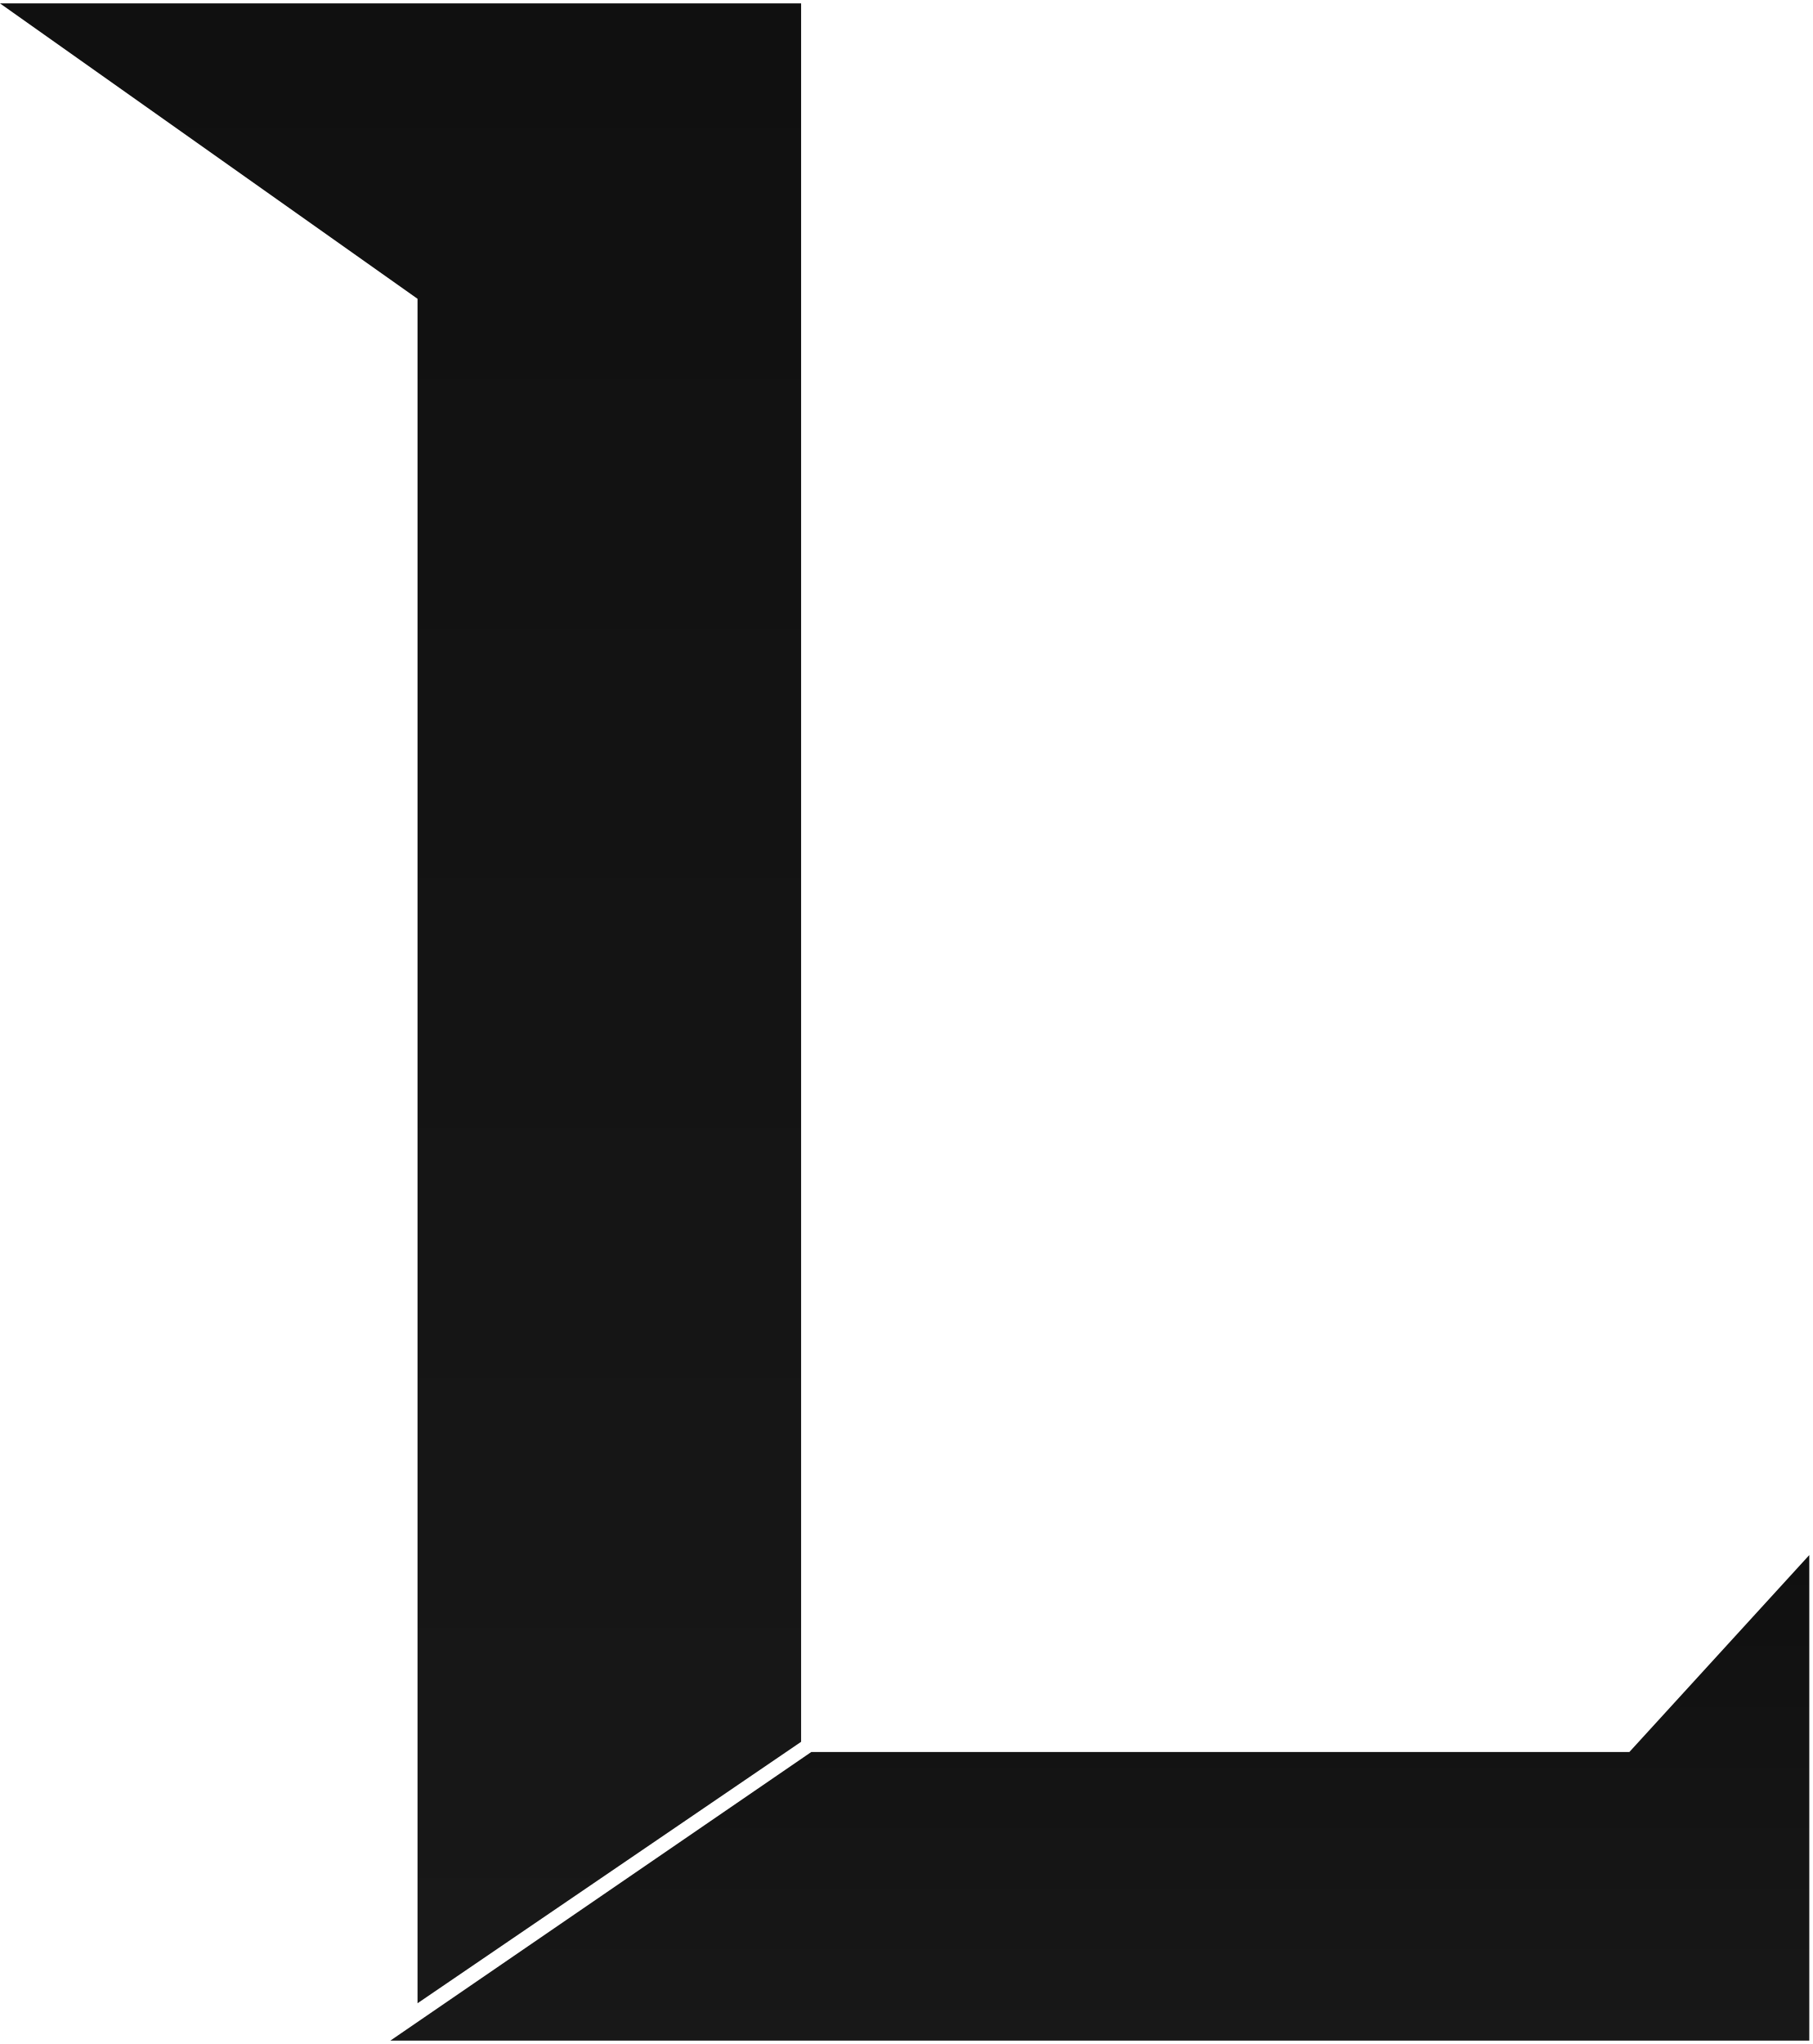
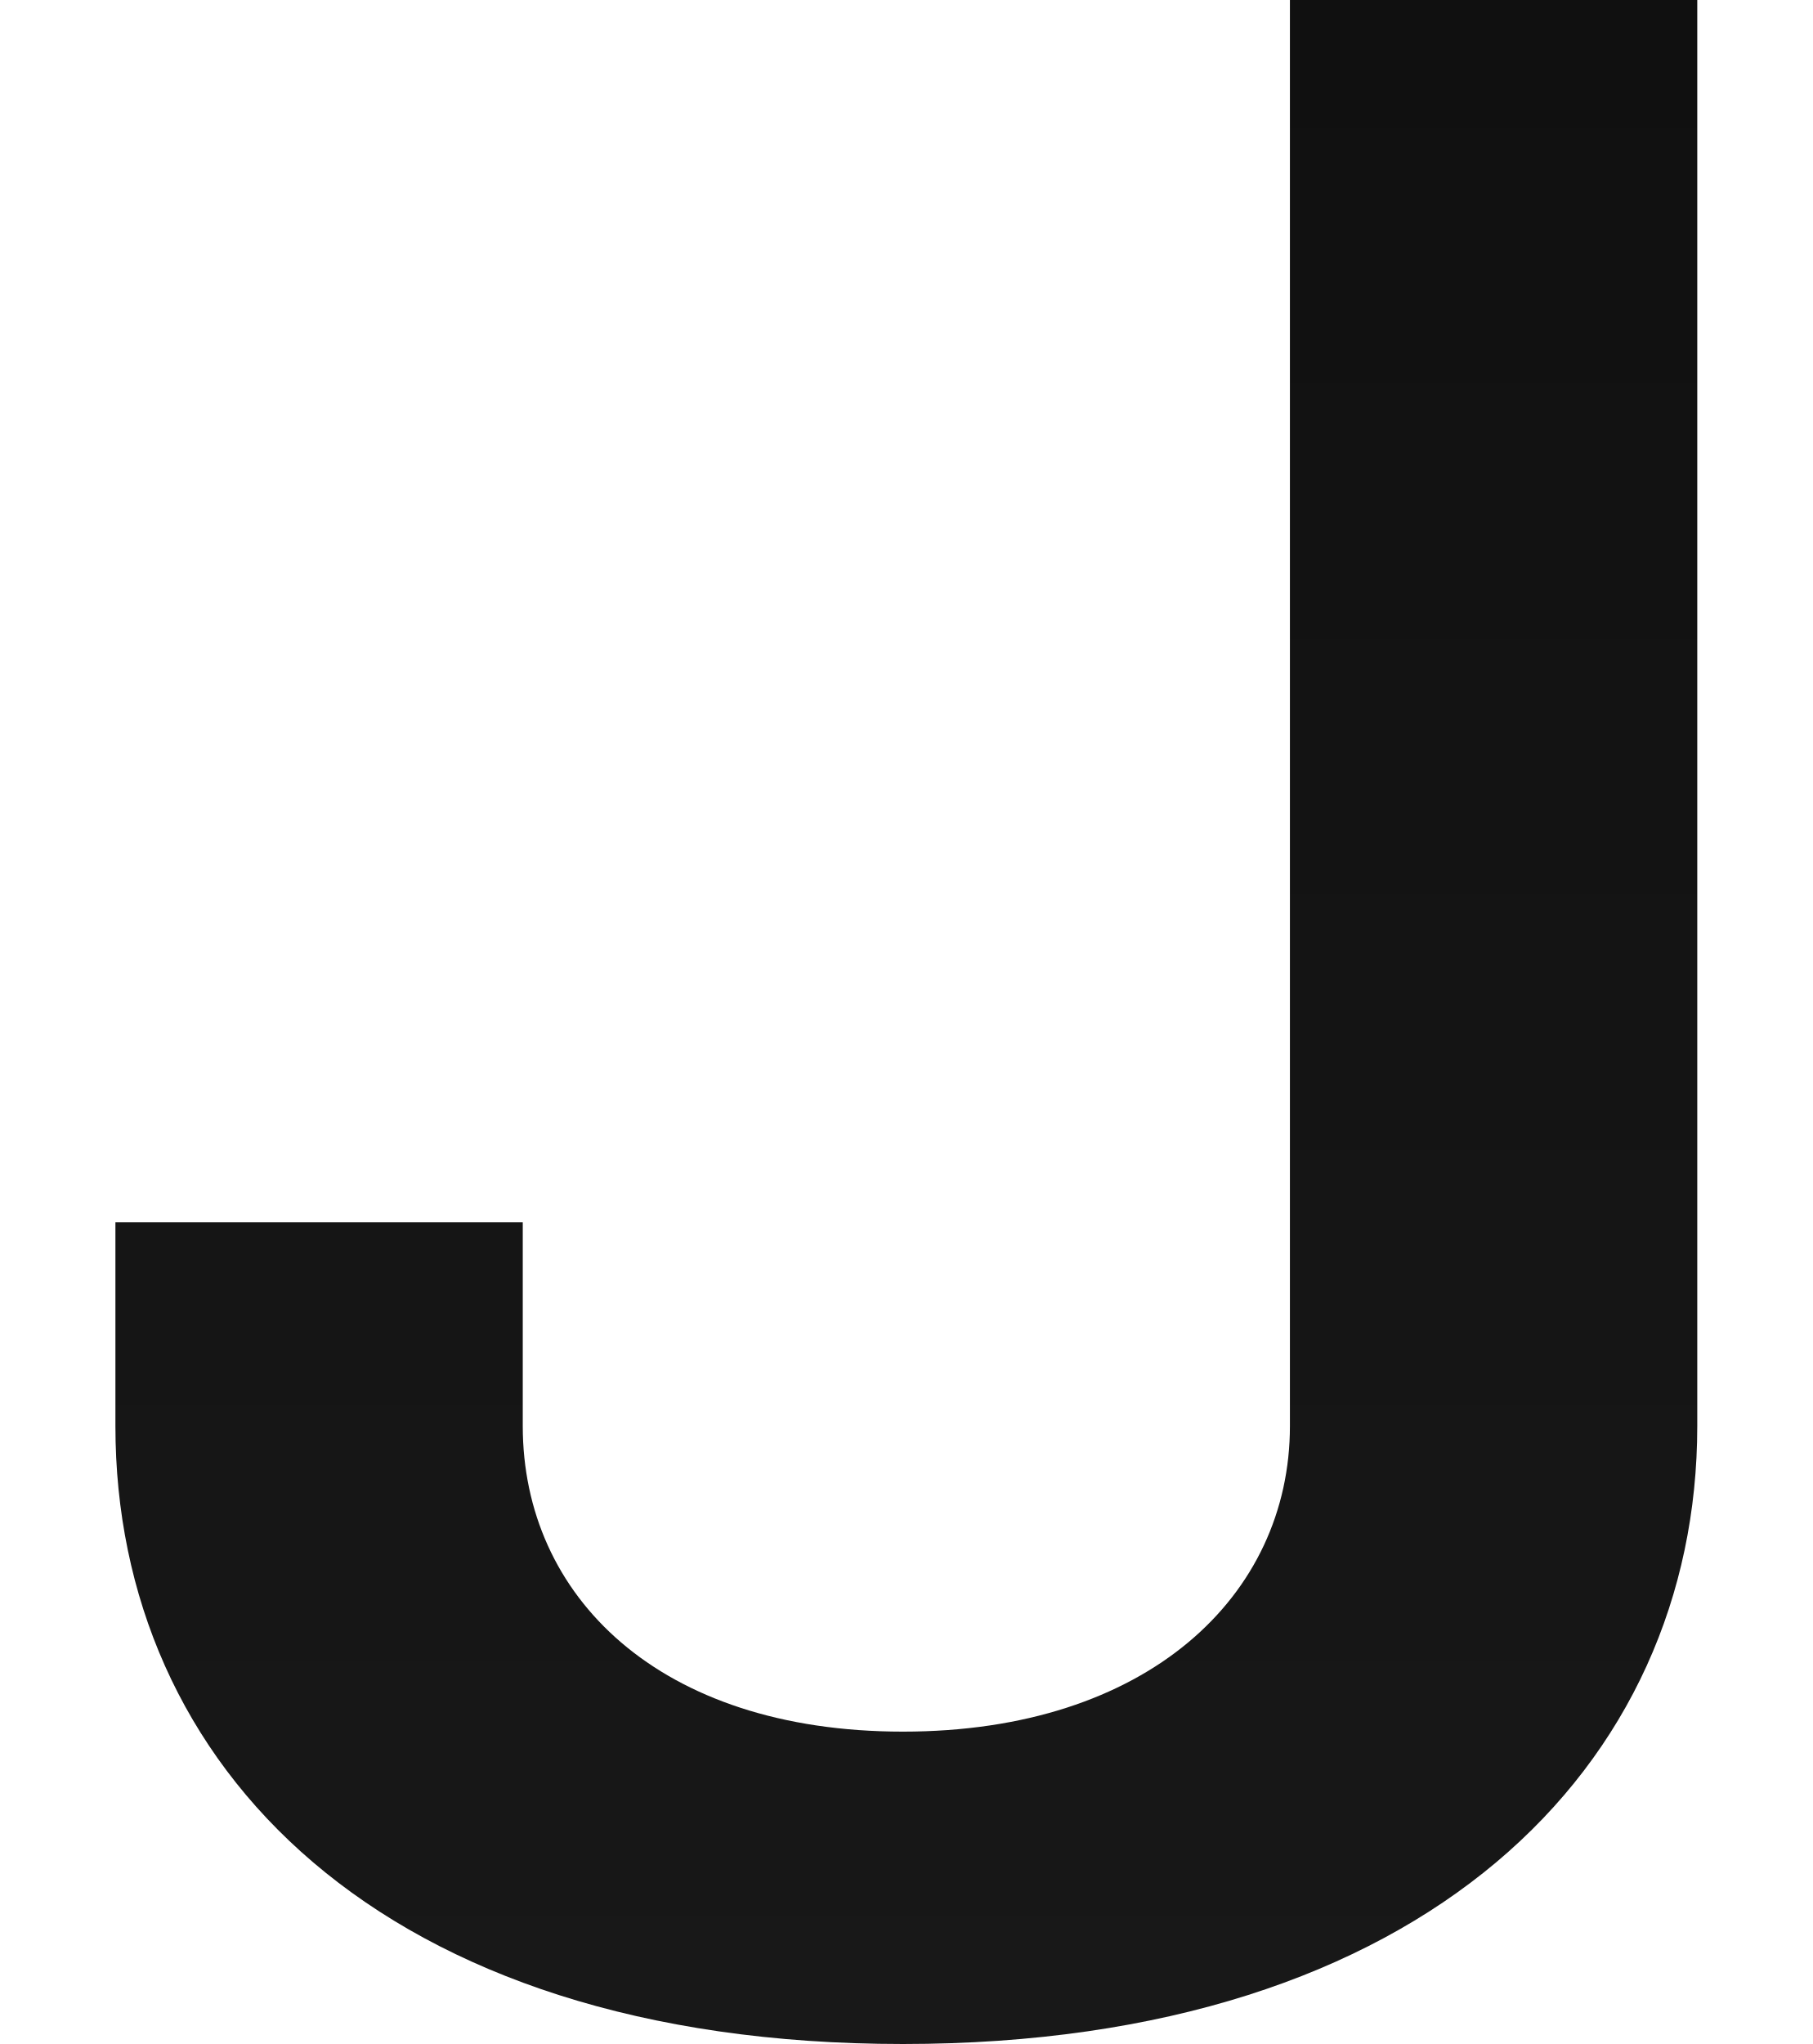
<svg xmlns="http://www.w3.org/2000/svg" width="267" height="301" viewBox="0 0 267 301" fill="none">
-   <path d="M61.5 44L0 0.5H118V256.5L61.5 295V44Z" fill="url(#paint0_linear_68_7)" />
-   <path d="M119.5 258L57.5 300.5H266.5V229L240 258H119.5Z" fill="url(#paint1_linear_68_7)" />
+   <path d=" M190 0 H250 V210 C250 260 210 301 133 301 C56 301 17 260 17 210 V180 H77 V210 C77 235 97 255 133 255 C169 255 190 235 190 210 V0 Z" fill="url(#paint0_linear)" />
  <defs>
-     <linearGradient id="paint0_linear_68_7" x1="59" y1="0.5" x2="59" y2="295" gradientUnits="userSpaceOnUse">
-       <stop stop-color="#101010" />
-       <stop offset="1" stop-color="#181818" />
-     </linearGradient>
-     <linearGradient id="paint1_linear_68_7" x1="162" y1="229" x2="162" y2="300.5" gradientUnits="userSpaceOnUse">
+     <linearGradient id="paint0_linear" x1="133" y1="0" x2="133" y2="301" gradientUnits="userSpaceOnUse">
      <stop stop-color="#101010" />
      <stop offset="1" stop-color="#181818" />
    </linearGradient>
  </defs>
</svg>
